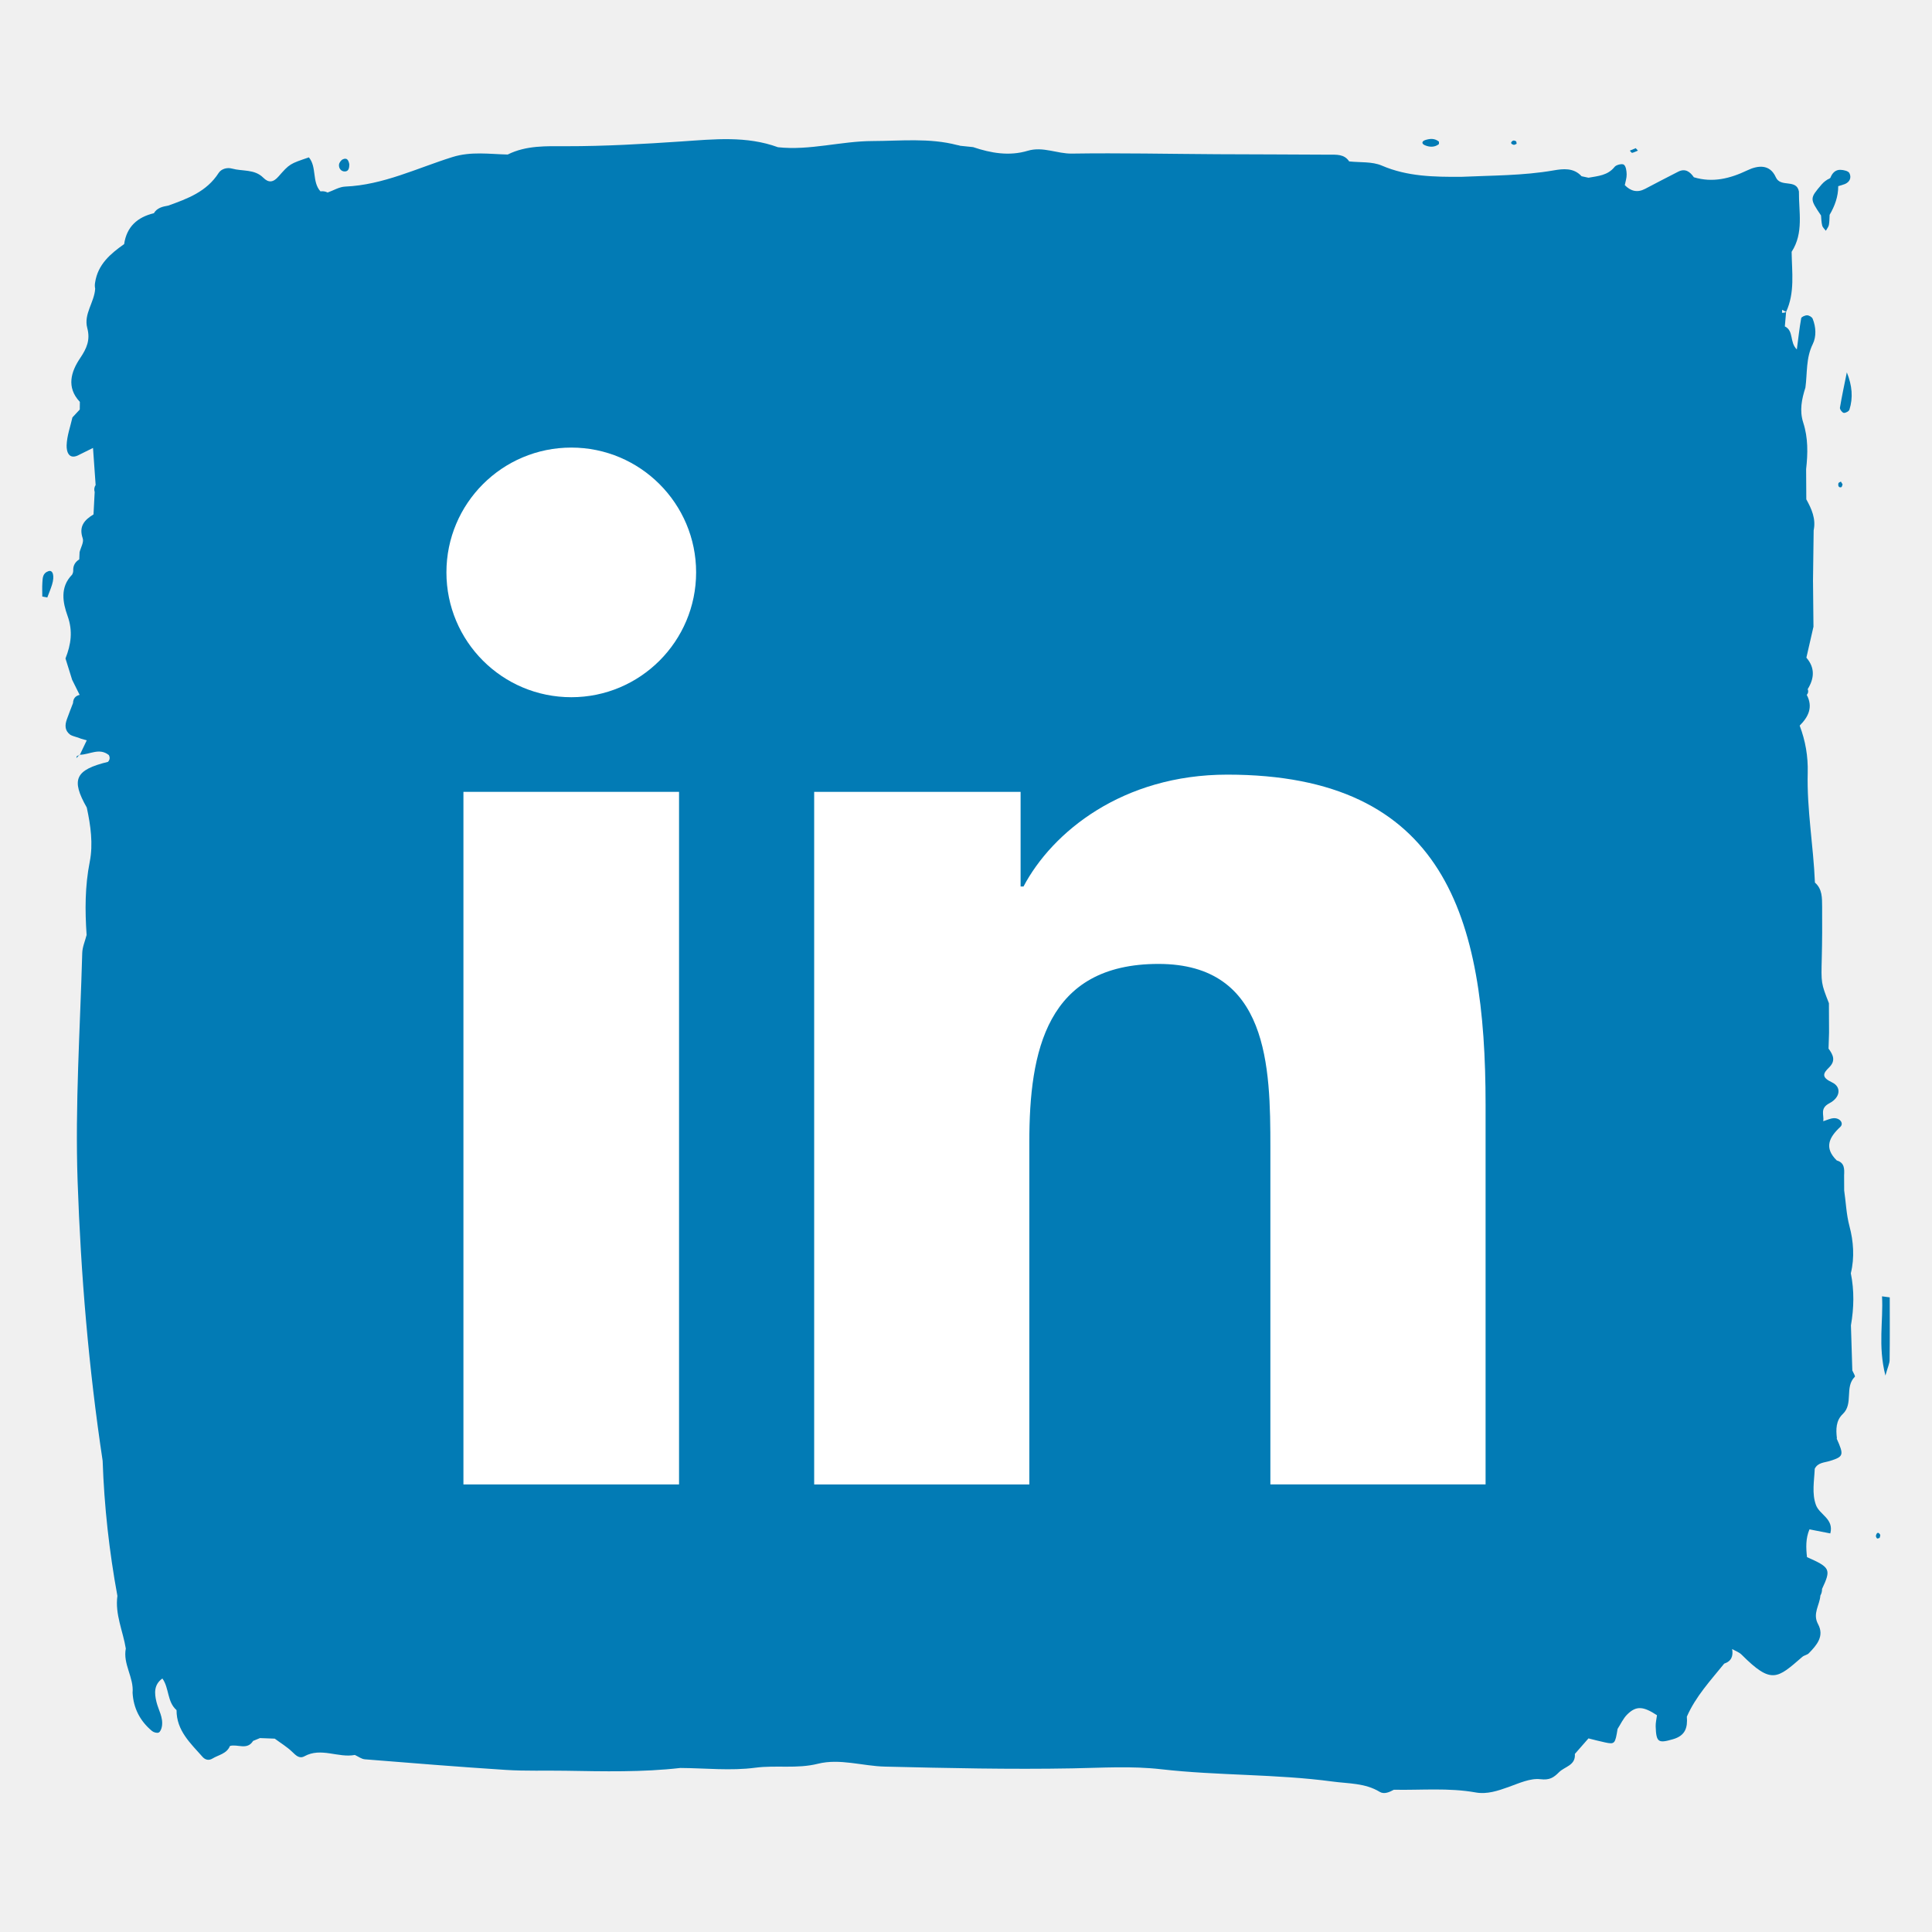
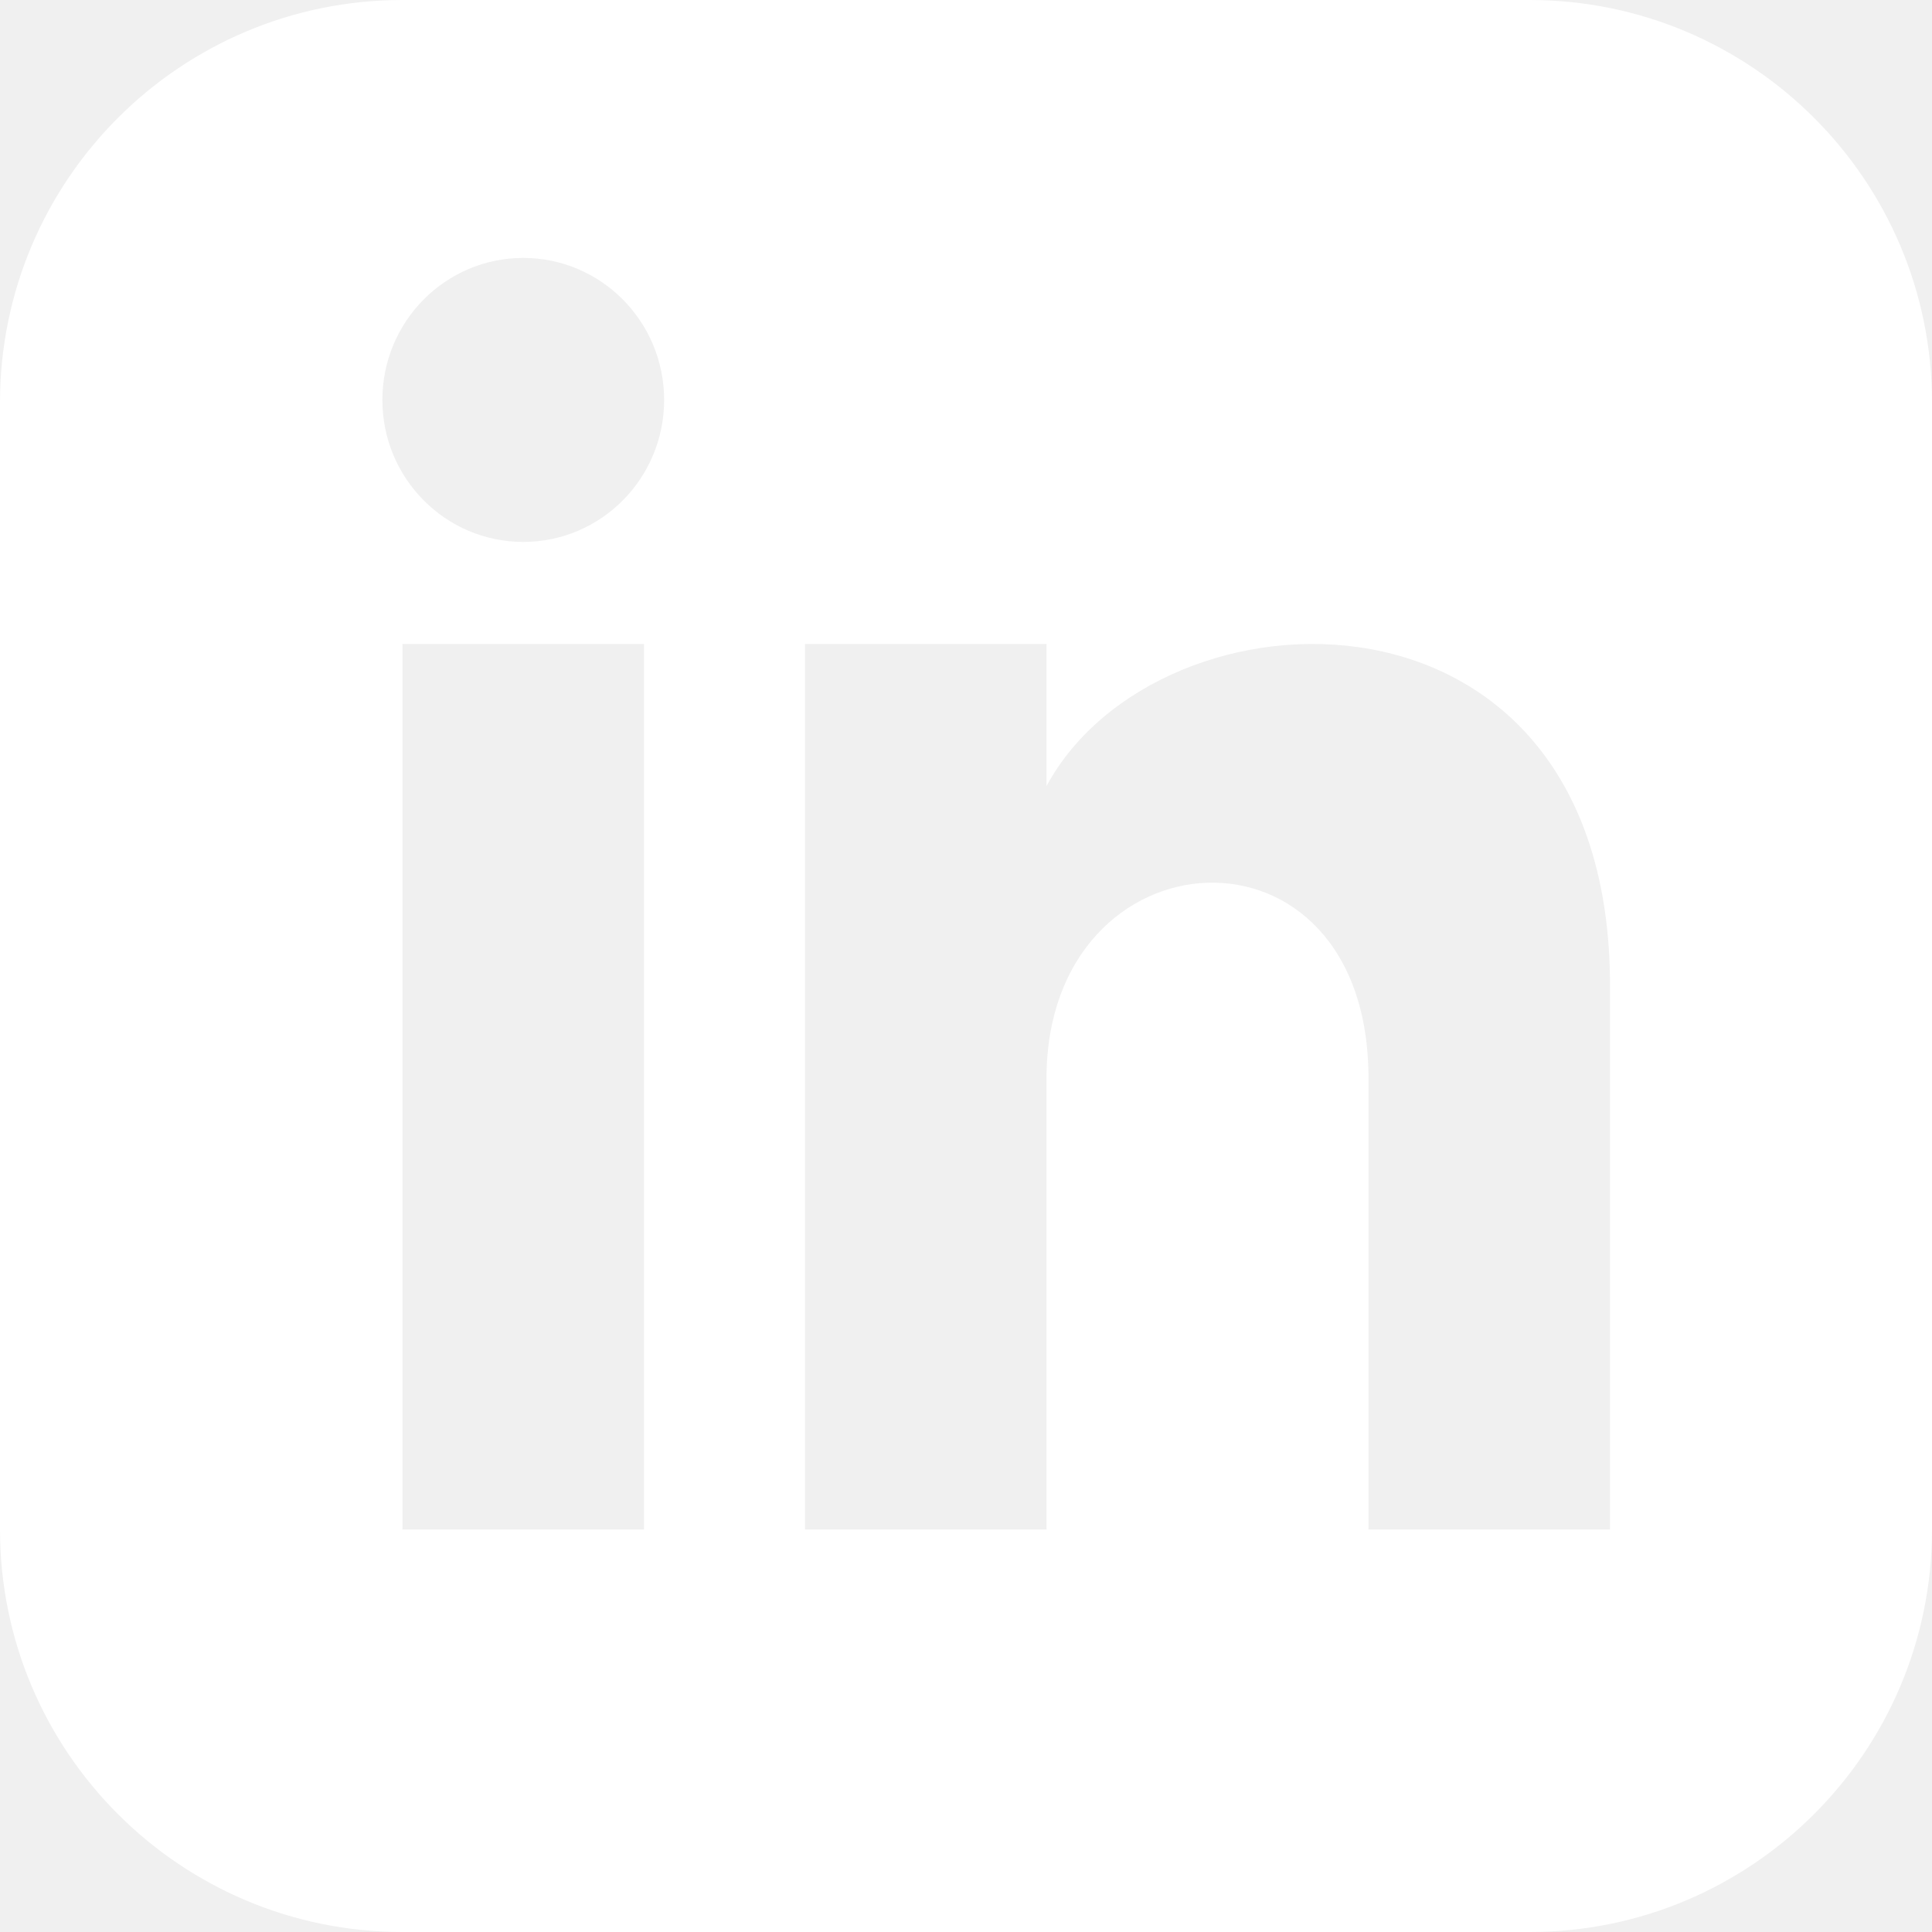
- <svg xmlns="http://www.w3.org/2000/svg" enable-background="new 0 0 200 200" height="200px" id="Слой_1" version="1.1" viewBox="0 0 200 200" width="200px" xml:space="preserve">
-   <g>
-     <path d="M195.626,134.303c-0.267-0.037-0.533-0.073-0.8-0.108c0.146,2.545-0.441,5.101,0.352,8.203   c0.251-0.905,0.433-1.257,0.435-1.608C195.643,138.626,195.626,136.463,195.626,134.303z" fill="#027BB5" />
-     <path d="M191.452,42.411c0.391-1.236,0.285-2.495-0.269-3.865c-0.244,1.217-0.508,2.433-0.713,3.657   c-0.027,0.165,0.226,0.507,0.389,0.536C191.041,42.771,191.399,42.579,191.452,42.411z" fill="#027BB5" />
-     <path d="M5.024,59.124c-0.614,0.2-0.607,0.709-0.638,1.189c-0.032,0.478-0.008,0.961-0.008,1.441   c0.172,0.032,0.346,0.067,0.519,0.098c0.167-0.445,0.353-0.886,0.494-1.341C5.664,59.624,5.483,58.973,5.024,59.124z" fill="#027BB5" />
-     <path d="M8.254,78.159c0.005-0.008,0.008-0.016,0.013-0.025c-0.012,0-0.024,0.002-0.037,0.002L8.254,78.159z" fill="#027BB5" />
-     <path d="M35.685,17.75c0.435,0,0.468-0.4,0.477-0.741c-0.075-0.382-0.215-0.727-0.675-0.516   c-0.184,0.083-0.374,0.35-0.394,0.549C35.056,17.421,35.304,17.749,35.685,17.75z" fill="#027BB5" />
-     <path d="M147.505,15.036c0.474,0.201,0.978,0.232,1.428-0.099c0.048-0.035,0.021-0.176,0.027-0.272   c-0.435-0.364-0.931-0.325-1.418-0.166C147.167,14.623,147.145,14.883,147.505,15.036z" fill="#027BB5" />
-     <path d="M188.635,23.35c0.05,0.199,0.245,0.361,0.374,0.538c0.108-0.199,0.273-0.387,0.317-0.601   c0.066-0.339,0.053-0.696,0.076-1.048c0.535-0.918,0.894-1.889,0.892-2.968c0.226-0.07,0.46-0.126,0.681-0.216   c0.533-0.217,0.701-0.69,0.474-1.135c-0.11-0.221-0.603-0.331-0.927-0.339c-0.526-0.016-0.855,0.341-1.039,0.824l-0.064,0.058   c-0.321,0.144-0.595,0.352-0.829,0.614c-1.26,1.477-1.26,1.477-0.078,3.229C188.547,22.653,188.545,23.014,188.635,23.35z" fill="#027BB5" />
-     <path d="M194.197,158.961c-0.021,0.087,0.046,0.228,0.117,0.299c0.036,0.034,0.174-0.034,0.264-0.058   c0.021-0.112,0.099-0.26,0.053-0.336C194.461,158.584,194.284,158.621,194.197,158.961z" fill="#027BB5" />
-     <path d="M156.701,14.991c0.085,0.022,0.2-0.069,0.302-0.108c-0.021-0.09-0.015-0.222-0.069-0.26   c-0.085-0.058-0.246-0.102-0.319-0.058C156.343,14.733,156.375,14.909,156.701,14.991z" fill="#027BB5" />
-     <path d="M168.962,15.821c0.204-0.044,0.397-0.151,0.595-0.232c-0.078-0.085-0.156-0.171-0.229-0.251   c-0.219,0.091-0.416,0.174-0.611,0.258C168.799,15.675,168.899,15.835,168.962,15.821z" fill="#027BB5" />
-     <path d="M190.314,50.022c-0.066,0.311,0.056,0.476,0.297,0.411c0.066-0.018,0.09-0.192,0.133-0.294   c-0.06-0.094-0.117-0.188-0.177-0.285C190.48,49.91,190.331,49.953,190.314,50.022z" fill="#027BB5" />
-     <path d="M8.254,78.16L8.23,78.136c-0.016,0.018-0.032,0.035-0.048,0.053C8.208,78.18,8.229,78.169,8.254,78.16z" fill="#027BB5" />
-     <path d="M7.907,78.481C8,78.384,8.09,78.286,8.182,78.188c-0.076,0.021-0.155,0.039-0.214,0.084   C7.922,78.307,7.926,78.409,7.907,78.481z" fill="#027BB5" />
-     <path d="M191.608,137.203c0.313-1.8,0.354-3.595-0.011-5.395c0.401-1.634,0.273-3.323-0.139-4.863   c-0.333-1.246-0.365-2.474-0.549-3.705c-0.003-0.524-0.005-1.049-0.007-1.57c0.032-0.655,0.058-1.306-0.761-1.54   c-1.338-1.314-0.798-2.388,0.365-3.473c0.391-0.365-0.032-0.94-0.686-0.901c-0.362,0.021-0.715,0.202-1.075,0.313   c-0.005,0.005-0.009,0.01-0.017,0.014c0.008-0.004,0.012-0.009,0.017-0.016c0.099-0.642-0.386-1.321,0.63-1.857   c1.156-0.604,1.262-1.7,0.275-2.163c-1.124-0.526-0.929-0.936-0.314-1.535c0.73-0.712,0.425-1.316-0.044-1.958   c-0.002,0-0.002,0.002-0.002,0.002c0.019-0.556,0.034-1.11,0.053-1.666c-0.007-1.016-0.012-2.032-0.014-3.048   c-0.003,0.002-0.003,0.005-0.005,0.005c0.002,0,0.002-0.003,0.002-0.005c-0.817-2.077-0.8-2.077-0.737-4.64   c0.044-1.786,0.053-3.575,0.037-5.361c-0.01-0.884,0.027-1.809-0.745-2.477c-0.156-3.8-0.846-7.566-0.747-11.381   c0.044-1.684-0.236-3.3-0.832-4.868c0.905-0.907,1.402-1.909,0.735-3.18c0.154-0.182,0.187-0.38,0.097-0.599   c0.689-1.117,0.768-2.207-0.138-3.255c0.243-1.066,0.489-2.135,0.733-3.203c0-0.001,0-0.001,0-0.001   c-0.014-1.557-0.032-3.113-0.046-4.669c0,0-0.003,0-0.003-0.001c0.023-1.769,0.046-3.536,0.069-5.305   c0.25-1.191-0.207-2.214-0.761-3.212c0,0,0,0,0-0.001c-0.007-1.04-0.012-2.08-0.019-3.122c0.184-1.618,0.211-3.241-0.294-4.801   c-0.412-1.269-0.159-2.449,0.221-3.645c0.206-1.506,0.039-3.048,0.763-4.508c0.379-0.766,0.338-1.76-0.016-2.623   c-0.069-0.174-0.37-0.345-0.568-0.35c-0.211-0.004-0.591,0.161-0.616,0.301c-0.184,1.036-0.299,2.083-0.45,3.234   c-0.779-0.746-0.287-1.924-1.243-2.386c0.044-0.501,0.087-1.002,0.131-1.501c-0.131,0.071-0.273,0.103-0.423,0.093   c0.002-0.104,0.007-0.208,0.012-0.312c0.138,0.071,0.273,0.144,0.411,0.217c0.929-2.005,0.596-4.127,0.572-6.22   c1.271-1.956,0.733-4.133,0.756-6.243c-0.26-1.341-1.896-0.369-2.39-1.47c-0.623-1.392-1.86-1.24-2.947-0.722   c-1.79,0.854-3.583,1.308-5.537,0.72c0,0,0,0,0,0.001c0-0.001,0-0.001-0.002-0.001c-0.402-0.58-0.896-0.944-1.618-0.58   c-1.151,0.581-2.294,1.186-3.438,1.783c-0.805,0.42-1.487,0.232-2.097-0.392h0.003c0.071-0.372,0.202-0.745,0.192-1.113   c-0.009-0.351-0.064-0.825-0.289-1.001c-0.168-0.132-0.781,0.008-0.952,0.219c-0.712,0.899-1.726,0.954-2.71,1.131   c-0.238-0.049-0.479-0.101-0.717-0.154c-0.818-0.9-1.91-0.776-2.896-0.604c-3.174,0.551-6.38,0.518-9.577,0.666   c-2.793,0.01-5.551-0.019-8.213-1.167c-1-0.429-2.241-0.305-3.372-0.43c-0.51-0.778-1.328-0.692-2.08-0.697   c-3.854-0.03-7.709-0.025-11.563-0.048c-5.02-0.028-10.04-0.14-15.058-0.064c-1.547,0.022-2.999-0.763-4.574-0.292   c-1.914,0.574-3.806,0.245-5.657-0.38l0.001,0.001c-0.001,0-0.001-0.001-0.002-0.001c-0.441-0.046-0.886-0.091-1.329-0.137   c-0.109-0.037-0.215-0.061-0.315-0.075c-2.888-0.754-5.836-0.424-8.762-0.415c-3.277,0.008-6.49,0.998-9.792,0.64   c-3.254-1.193-6.627-0.826-9.951-0.601c-3.988,0.269-7.968,0.501-11.968,0.496c-2.041-0.003-4.136-0.101-6.058,0.861   c-1.913-0.045-3.799-0.34-5.723,0.262c-3.659,1.144-7.156,2.889-11.094,3.056c-0.617,0.025-1.217,0.4-1.825,0.615   c-0.235-0.12-0.481-0.156-0.741-0.119c-0.898-0.994-0.358-2.506-1.197-3.52c-1.974,0.669-1.991,0.663-3.15,1.984   c-0.541,0.617-1.024,0.67-1.568,0.124c-0.913-0.914-2.159-0.646-3.242-0.947c-0.52-0.145-1.116,0.037-1.385,0.455   c-1.237,1.933-3.217,2.661-5.22,3.378l0.001,0.001c-0.001,0-0.001,0-0.001,0c-0.58,0.101-1.149,0.224-1.485,0.787l0.162,0.212   c-0.001,0-0.001,0-0.001,0c-0.001,0.002-0.002,0.003-0.003,0.005c-0.053-0.072-0.106-0.146-0.158-0.217   c-1.707,0.409-2.813,1.399-3.076,3.195c0,0.001,0,0.001,0,0.002c-1.424,1.002-2.72,2.102-3.004,3.967v0.001   c-0.042,0.216-0.041,0.432,0.005,0.648c-0.078,1.401-1.208,2.613-0.818,4.071c0.326,1.222-0.042,2.088-0.739,3.12   c-0.931,1.376-1.457,3.012-0.029,4.525h0.001c-0.004,0.265-0.008,0.53-0.01,0.794c0,0,0,0,0-0.001   c-0.254,0.273-0.507,0.545-0.76,0.816h0.001c0,0.001-0.001,0.001-0.001,0.001c-0.216,0.962-0.571,1.92-0.599,2.889   c-0.021,0.645,0.224,1.594,1.346,0.954c0.461-0.228,0.922-0.457,1.384-0.684v-0.001c0.089,1.278,0.183,2.555,0.272,3.832   c0.001-0.002,0.002-0.006,0.004-0.008c-0.002,0.003-0.002,0.006-0.003,0.009c-0.146,0.229-0.179,0.473-0.1,0.732   c-0.04,0.772-0.082,1.545-0.121,2.318c0,0,0.001,0.001,0.001,0.002c-0.001-0.001-0.001-0.001-0.001-0.001   c-0.939,0.568-1.543,1.23-1.116,2.478c0.134,0.393-0.204,0.947-0.325,1.426c-0.001,0-0.001,0-0.001,0   c-0.013,0.248-0.022,0.498-0.032,0.745c-0.001,0.001-0.002,0.003-0.002,0.004c-0.391,0.247-0.617,0.59-0.625,1.06c0,0,0,0,0,0.001   c0.016,0.186-0.022,0.363-0.117,0.524c-1.272,1.293-0.961,2.889-0.469,4.263c0.569,1.583,0.354,2.964-0.213,4.406   c-0.001,0-0.001,0-0.002,0c0.229,0.737,0.459,1.474,0.689,2.209c0.26,0.523,0.52,1.043,0.778,1.564   c-0.448,0.103-0.669,0.392-0.685,0.846c-0.214,0.56-0.436,1.115-0.637,1.679c-0.216,0.603-0.23,1.173,0.353,1.605   c0.34,0.19,0.732,0.236,1.083,0.396c0.007,0.003,0.014,0.005,0.021,0.008h0.001c0.201,0.054,0.4,0.111,0.599,0.172   c-0.237,0.498-0.476,0.995-0.712,1.491c0.999-0.003,2.005-0.759,2.997,0.031c0.137,0.254,0.108,0.489-0.086,0.704   c-3.397,0.834-3.854,1.814-2.196,4.731c0.402,1.855,0.67,3.781,0.309,5.608c-0.503,2.538-0.499,5.045-0.326,7.583   c-0.156,0.623-0.436,1.241-0.453,1.868c-0.217,7.876-0.75,15.747-0.479,23.635c0.334,9.695,1.147,19.344,2.593,28.938   c0,0,0,0.002,0.001,0.002c-0.001,0-0.001-0.002-0.002-0.002c0.16,4.697,0.678,9.354,1.527,13.977   c-0.262,1.905,0.576,3.634,0.87,5.45c-0.315,1.611,0.847,2.994,0.702,4.58c0.09,1.611,0.779,2.929,2.008,3.954   c0.17,0.143,0.508,0.239,0.689,0.165c0.169-0.068,0.292-0.384,0.333-0.608c0.176-0.934-0.355-1.72-0.562-2.577   c-0.215-0.887-0.269-1.783,0.617-2.413c0.716,0.99,0.475,2.408,1.466,3.275c-0.009,2.121,1.446,3.429,2.697,4.845   c0.283,0.317,0.655,0.389,1.015,0.17c0.638-0.388,1.483-0.491,1.816-1.305c0.787-0.226,1.779,0.478,2.397-0.524   c0.237-0.097,0.475-0.195,0.711-0.292c0.51,0.019,1.021,0.039,1.529,0.058h0.001c0.607,0.45,1.263,0.844,1.802,1.363   c0.389,0.374,0.746,0.749,1.269,0.462c1.729-0.952,3.489,0.192,5.219-0.136c0.001,0,0.001,0,0.002,0   c0.345,0.156,0.683,0.42,1.039,0.45c4.866,0.391,9.734,0.786,14.607,1.099c2.046,0.129,4.105,0.049,6.158,0.085   c3.973,0.066,7.945,0.163,11.905-0.289v0.002c2.584,0.016,5.205,0.311,7.742-0.027c2.163-0.285,4.319,0.133,6.479-0.409   c2.282-0.57,4.624,0.239,6.939,0.294c6.471,0.156,12.949,0.301,19.419,0.182c3.078-0.055,6.098-0.262,9.205,0.094   c5.88,0.669,11.838,0.48,17.725,1.271c1.661,0.223,3.357,0.145,4.872,1.066c0.458,0.278,1.002,0.037,1.467-0.218   c2.829,0.057,5.663-0.224,8.488,0.284c1.149,0.207,2.28-0.172,3.391-0.569c1.07-0.384,2.236-0.927,3.291-0.805   c0.949,0.112,1.363-0.158,1.929-0.724c0.593-0.596,1.732-0.694,1.639-1.893c0.469-0.537,0.938-1.073,1.409-1.608   c0.574,0.14,1.145,0.299,1.724,0.418c0.99,0.209,1.041,0.147,1.289-1.395h-0.002c0.326-0.504,0.581-1.083,0.997-1.497   c0.927-0.919,1.657-0.864,3.085,0.076c-0.048,0.384-0.147,0.771-0.136,1.151c0.053,1.681,0.285,1.766,1.781,1.336   c1.297-0.37,1.536-1.205,1.446-2.34c0.915-2.092,2.454-3.744,3.866-5.489c0.751-0.246,0.949-0.791,0.822-1.508   c0.331,0.191,0.72,0.319,0.979,0.579c3.107,3.107,3.68,2.487,6.293,0.224c0.188-0.161,0.497-0.193,0.667-0.368   c0.82-0.844,1.632-1.768,0.954-3.018c-0.594-1.097,0.181-1.975,0.241-2.956c0.121-0.212,0.179-0.437,0.172-0.681   c0.956-2.039,0.869-2.225-1.556-3.296c-0.11-0.977-0.141-1.942,0.255-2.875c0.72,0.143,1.441,0.282,2.158,0.42   c0.391-1.508-1.11-1.931-1.48-2.926c-0.45-1.211-0.184-2.51-0.131-3.774l0.003-0.002c0.33-0.646,0.985-0.618,1.567-0.8   c1.427-0.448,1.469-0.604,0.698-2.321c0.01-0.007,0.019-0.014,0.027-0.021v-0.003c-0.112-0.915-0.109-1.836,0.609-2.515   c1.129-1.066,0.159-2.785,1.248-3.858c0.064-0.063-0.168-0.426-0.262-0.648C191.707,140.317,191.657,138.762,191.608,137.203z    M190.133,148.877l-0.027-0.024c-0.002,0-0.002,0-0.002-0.003L190.133,148.877z" fill="#027BB5" />
-   </g>
-   <g>
-     <g>
-       <rect fill="#FFFFFF" height="71.695" width="22.32" x="47.974" y="81.972" />
-       <path d="M59.144,72.175c7.129,0,12.918-5.791,12.918-12.925c0-7.121-5.79-12.917-12.918-12.917    c-7.161,0-12.93,5.796-12.93,12.917C46.213,66.384,51.982,72.175,59.144,72.175z" fill="#FFFFFF" />
-     </g>
-     <path d="M84.283,81.972h21.369v9.798h0.301c2.978-5.64,10.256-11.58,21.098-11.58   c22.558,0,26.736,14.842,26.736,34.15v39.326h-22.278v-34.859c0-8.316-0.156-19.022-11.586-19.022   c-11.607,0-13.367,9.067-13.367,18.407v35.475H84.283V81.972z" fill="#FFFFFF" />
-   </g>
+ <svg xmlns="http://www.w3.org/2000/svg" width="24" height="24" fill="#fff" viewBox="0 0 24 24">
+   <path d="M19 0h-14c-2.761 0-5 2.239-5 5v14c0 2.761 2.239 5 5 5h14c2.762 0 5-2.239 5-5v-14c0-2.761-2.238-5-5-5zm-11 19h-3v-11h3v11zm-1.5-12.268c-.966 0-1.75-.79-1.75-1.764s.784-1.764 1.75-1.764 1.75.79 1.75 1.764-.783 1.764-1.75 1.764zm13.5 12.268h-3v-5.604c0-3.368-4-3.113-4 0v5.604h-3v-11h3v1.765c1.396-2.586 7-2.777 7 2.476v6.759z" />
</svg>
